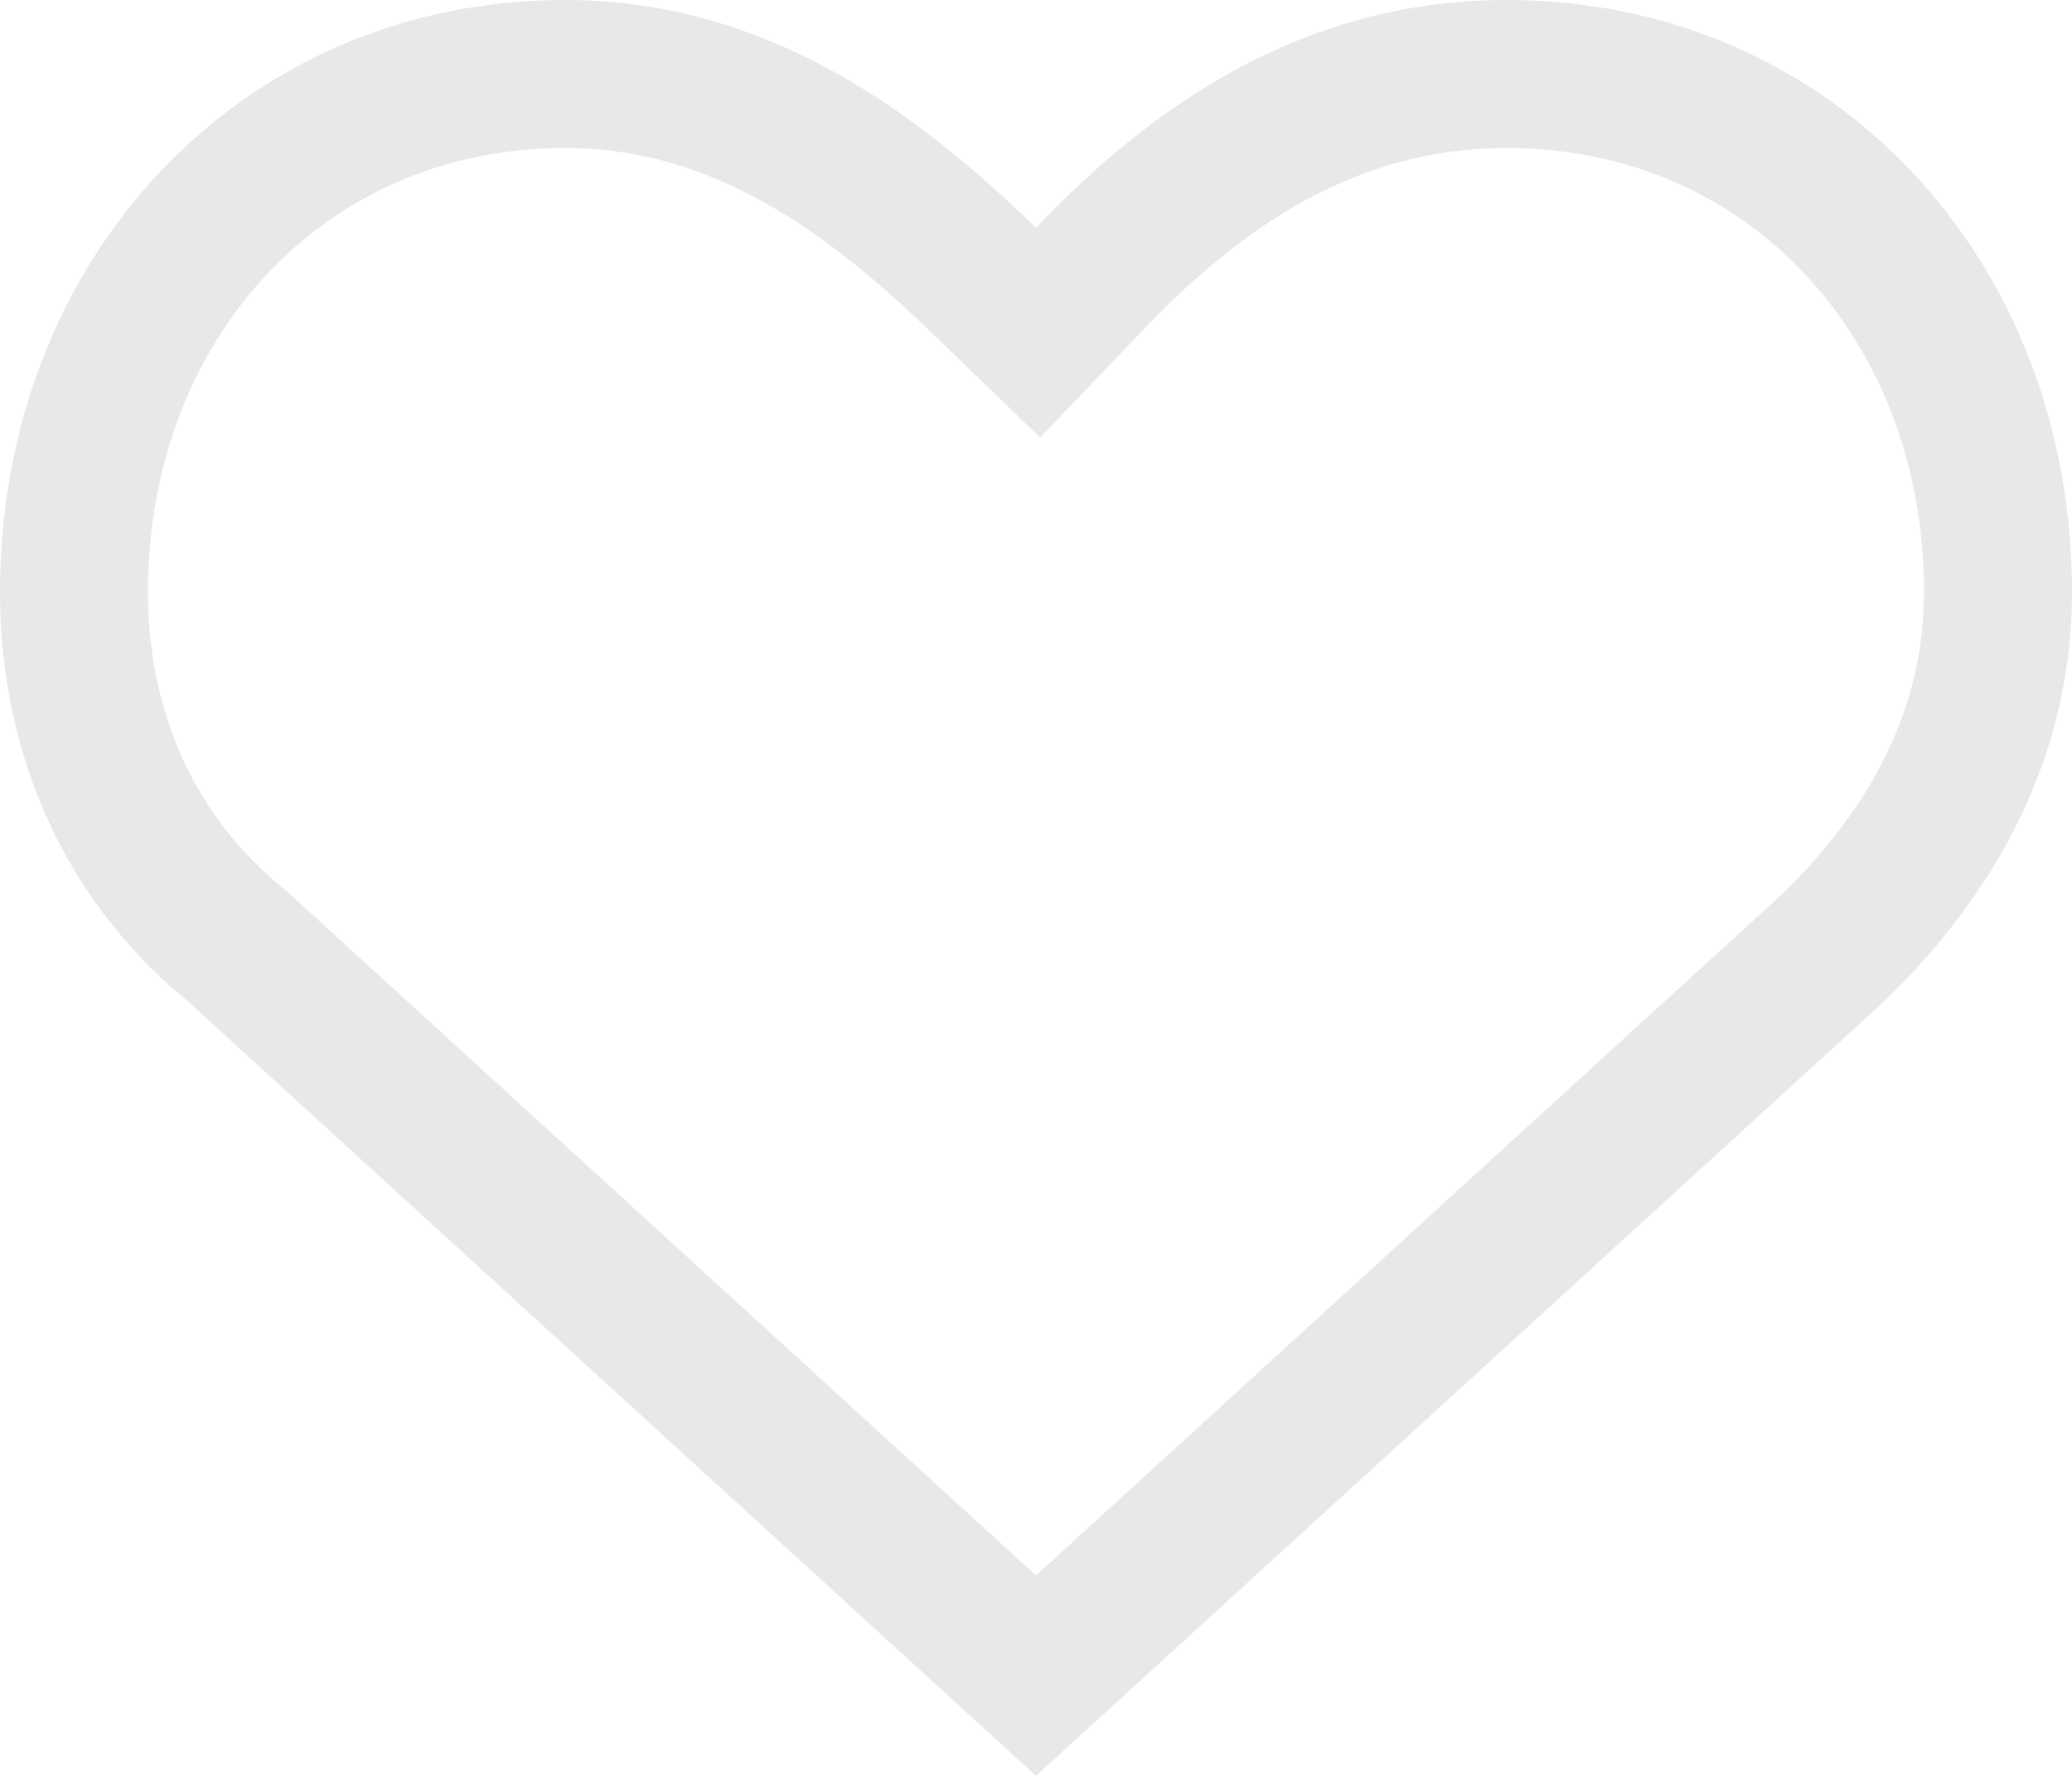
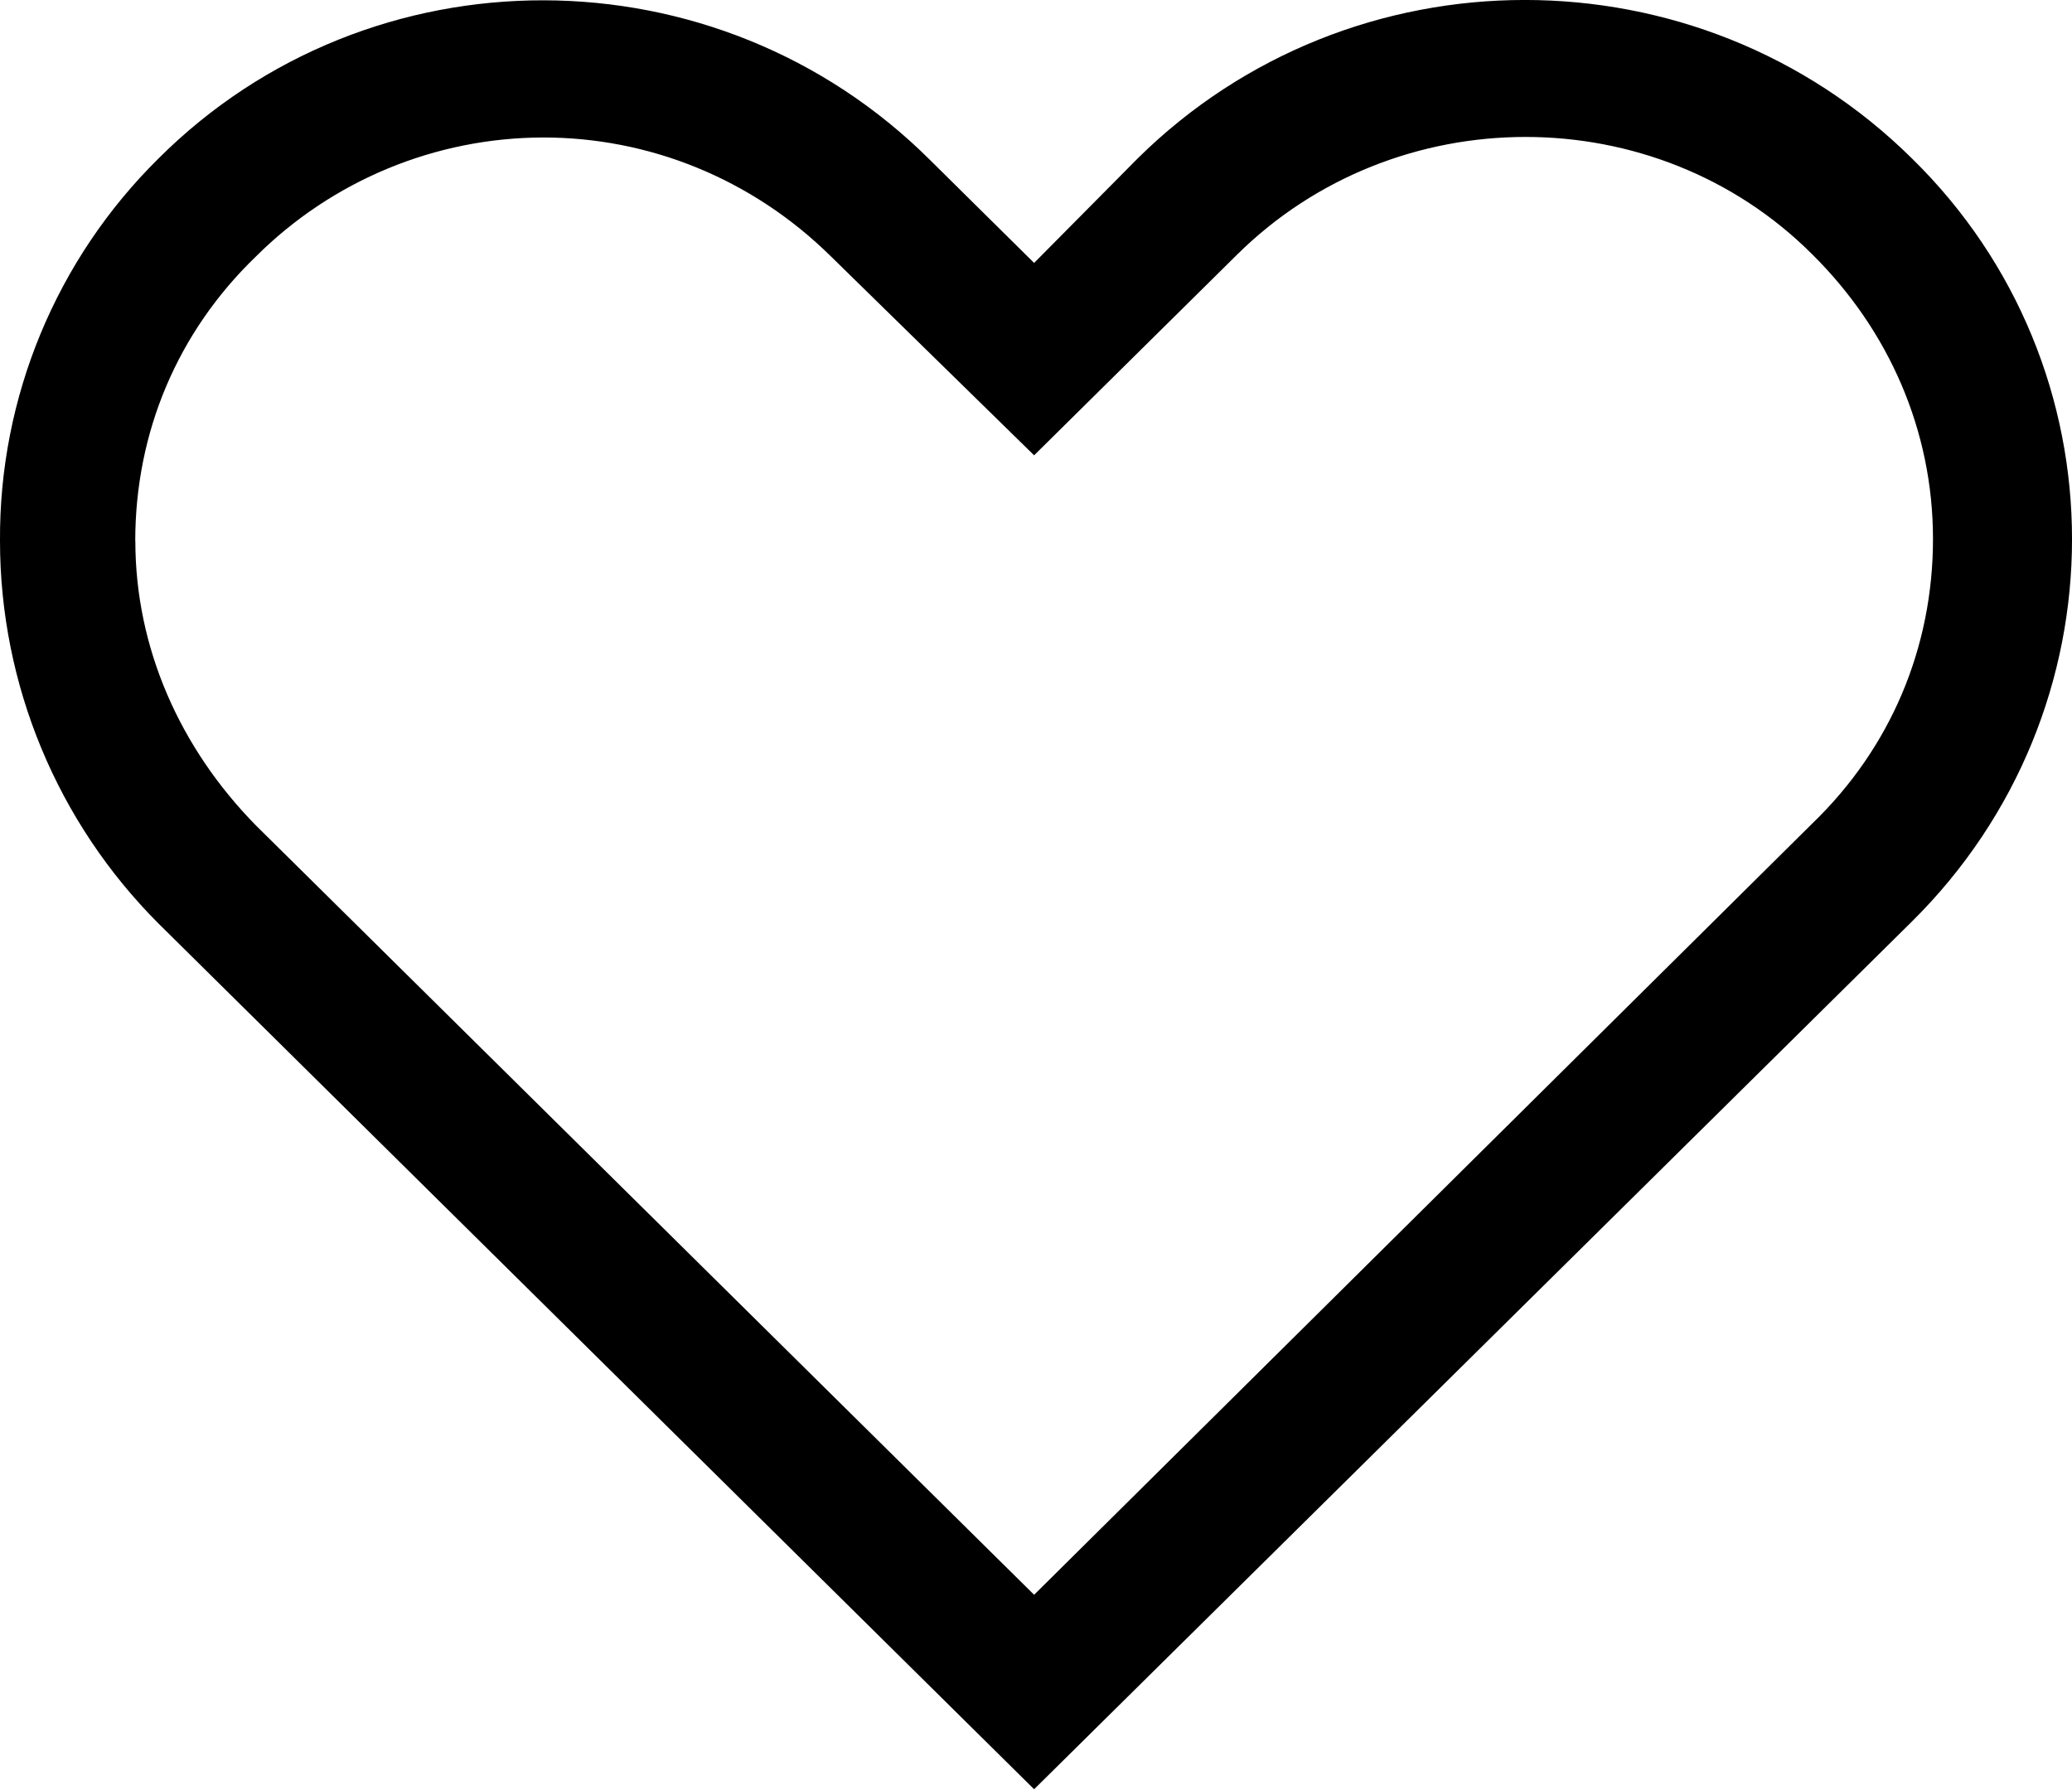
- <svg xmlns="http://www.w3.org/2000/svg" width="14" height="12" viewBox="0 0 14 12" fill="none">
-   <path d="M6.652 1.898L7.014 2.248L7.362 1.884C8.082 1.129 8.978 0.5 10.182 0.5C12.102 0.5 13.5 2.029 13.5 4C13.5 4.937 13.075 5.736 12.385 6.405L7 11.323L1.61 6.4L1.6 6.391L1.589 6.382C0.886 5.806 0.5 4.968 0.5 4C0.5 2.029 1.898 0.5 3.818 0.5C5.013 0.5 5.908 1.178 6.652 1.898Z" stroke="#E8E8E8" />
+ <svg xmlns="http://www.w3.org/2000/svg" width="22" height="19" fill="none">
+   <path d="M20.3 9.786c2.267-2.243 2.267-5.884 0-8.104-2.269-2.243-5.951-2.243-8.22 0l-1.1 1.11-1.1-1.088C7.612-.56 3.93-.56 1.684 1.682A5.657 5.657 0 0 0 0 5.745a5.75 5.75 0 0 0 1.684 4.063L10.98 19l9.32-9.214ZM1.436 5.745c0-1.155.45-2.22 1.28-3.02A4.33 4.33 0 0 1 5.771 1.46c1.1 0 2.2.422 3.054 1.265l2.155 2.11 2.156-2.132c1.684-1.665 4.446-1.665 6.108 0 .808.8 1.28 1.865 1.28 3.02 0 1.154-.45 2.22-1.28 3.02l-8.264 8.192-8.263-8.17c-.808-.822-1.28-1.888-1.28-3.02Z" fill="#000" />
</svg>
